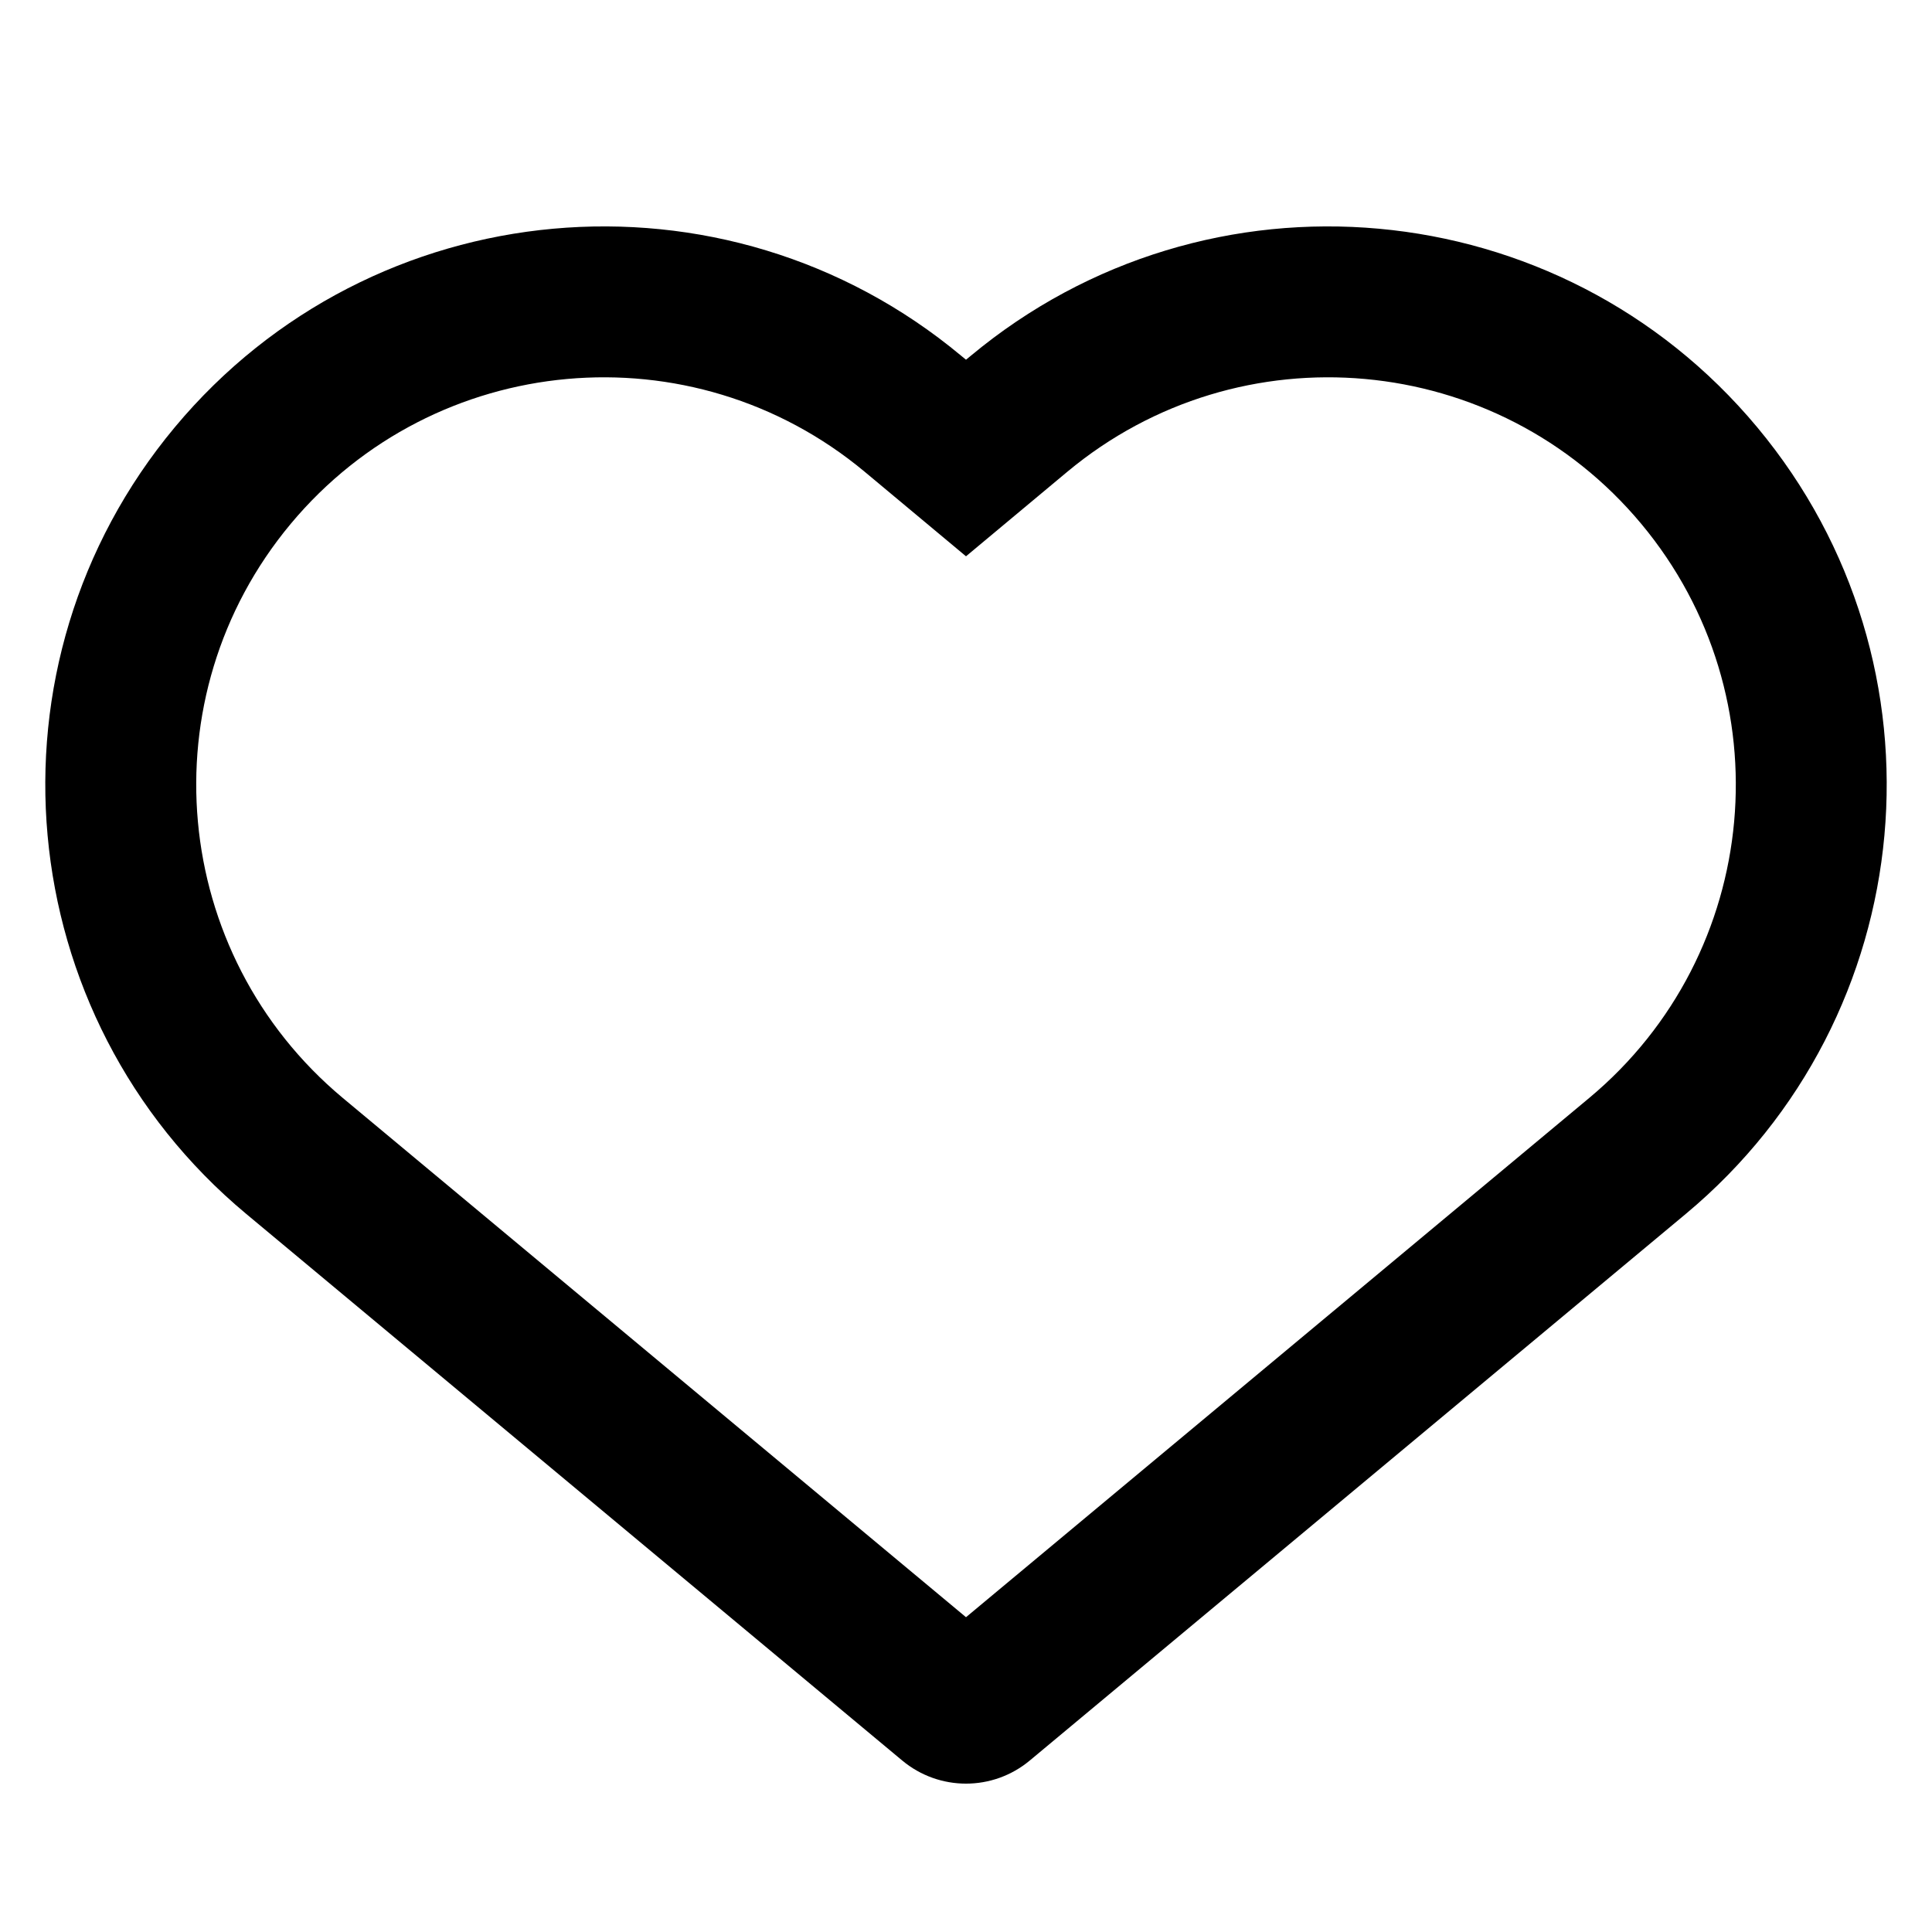
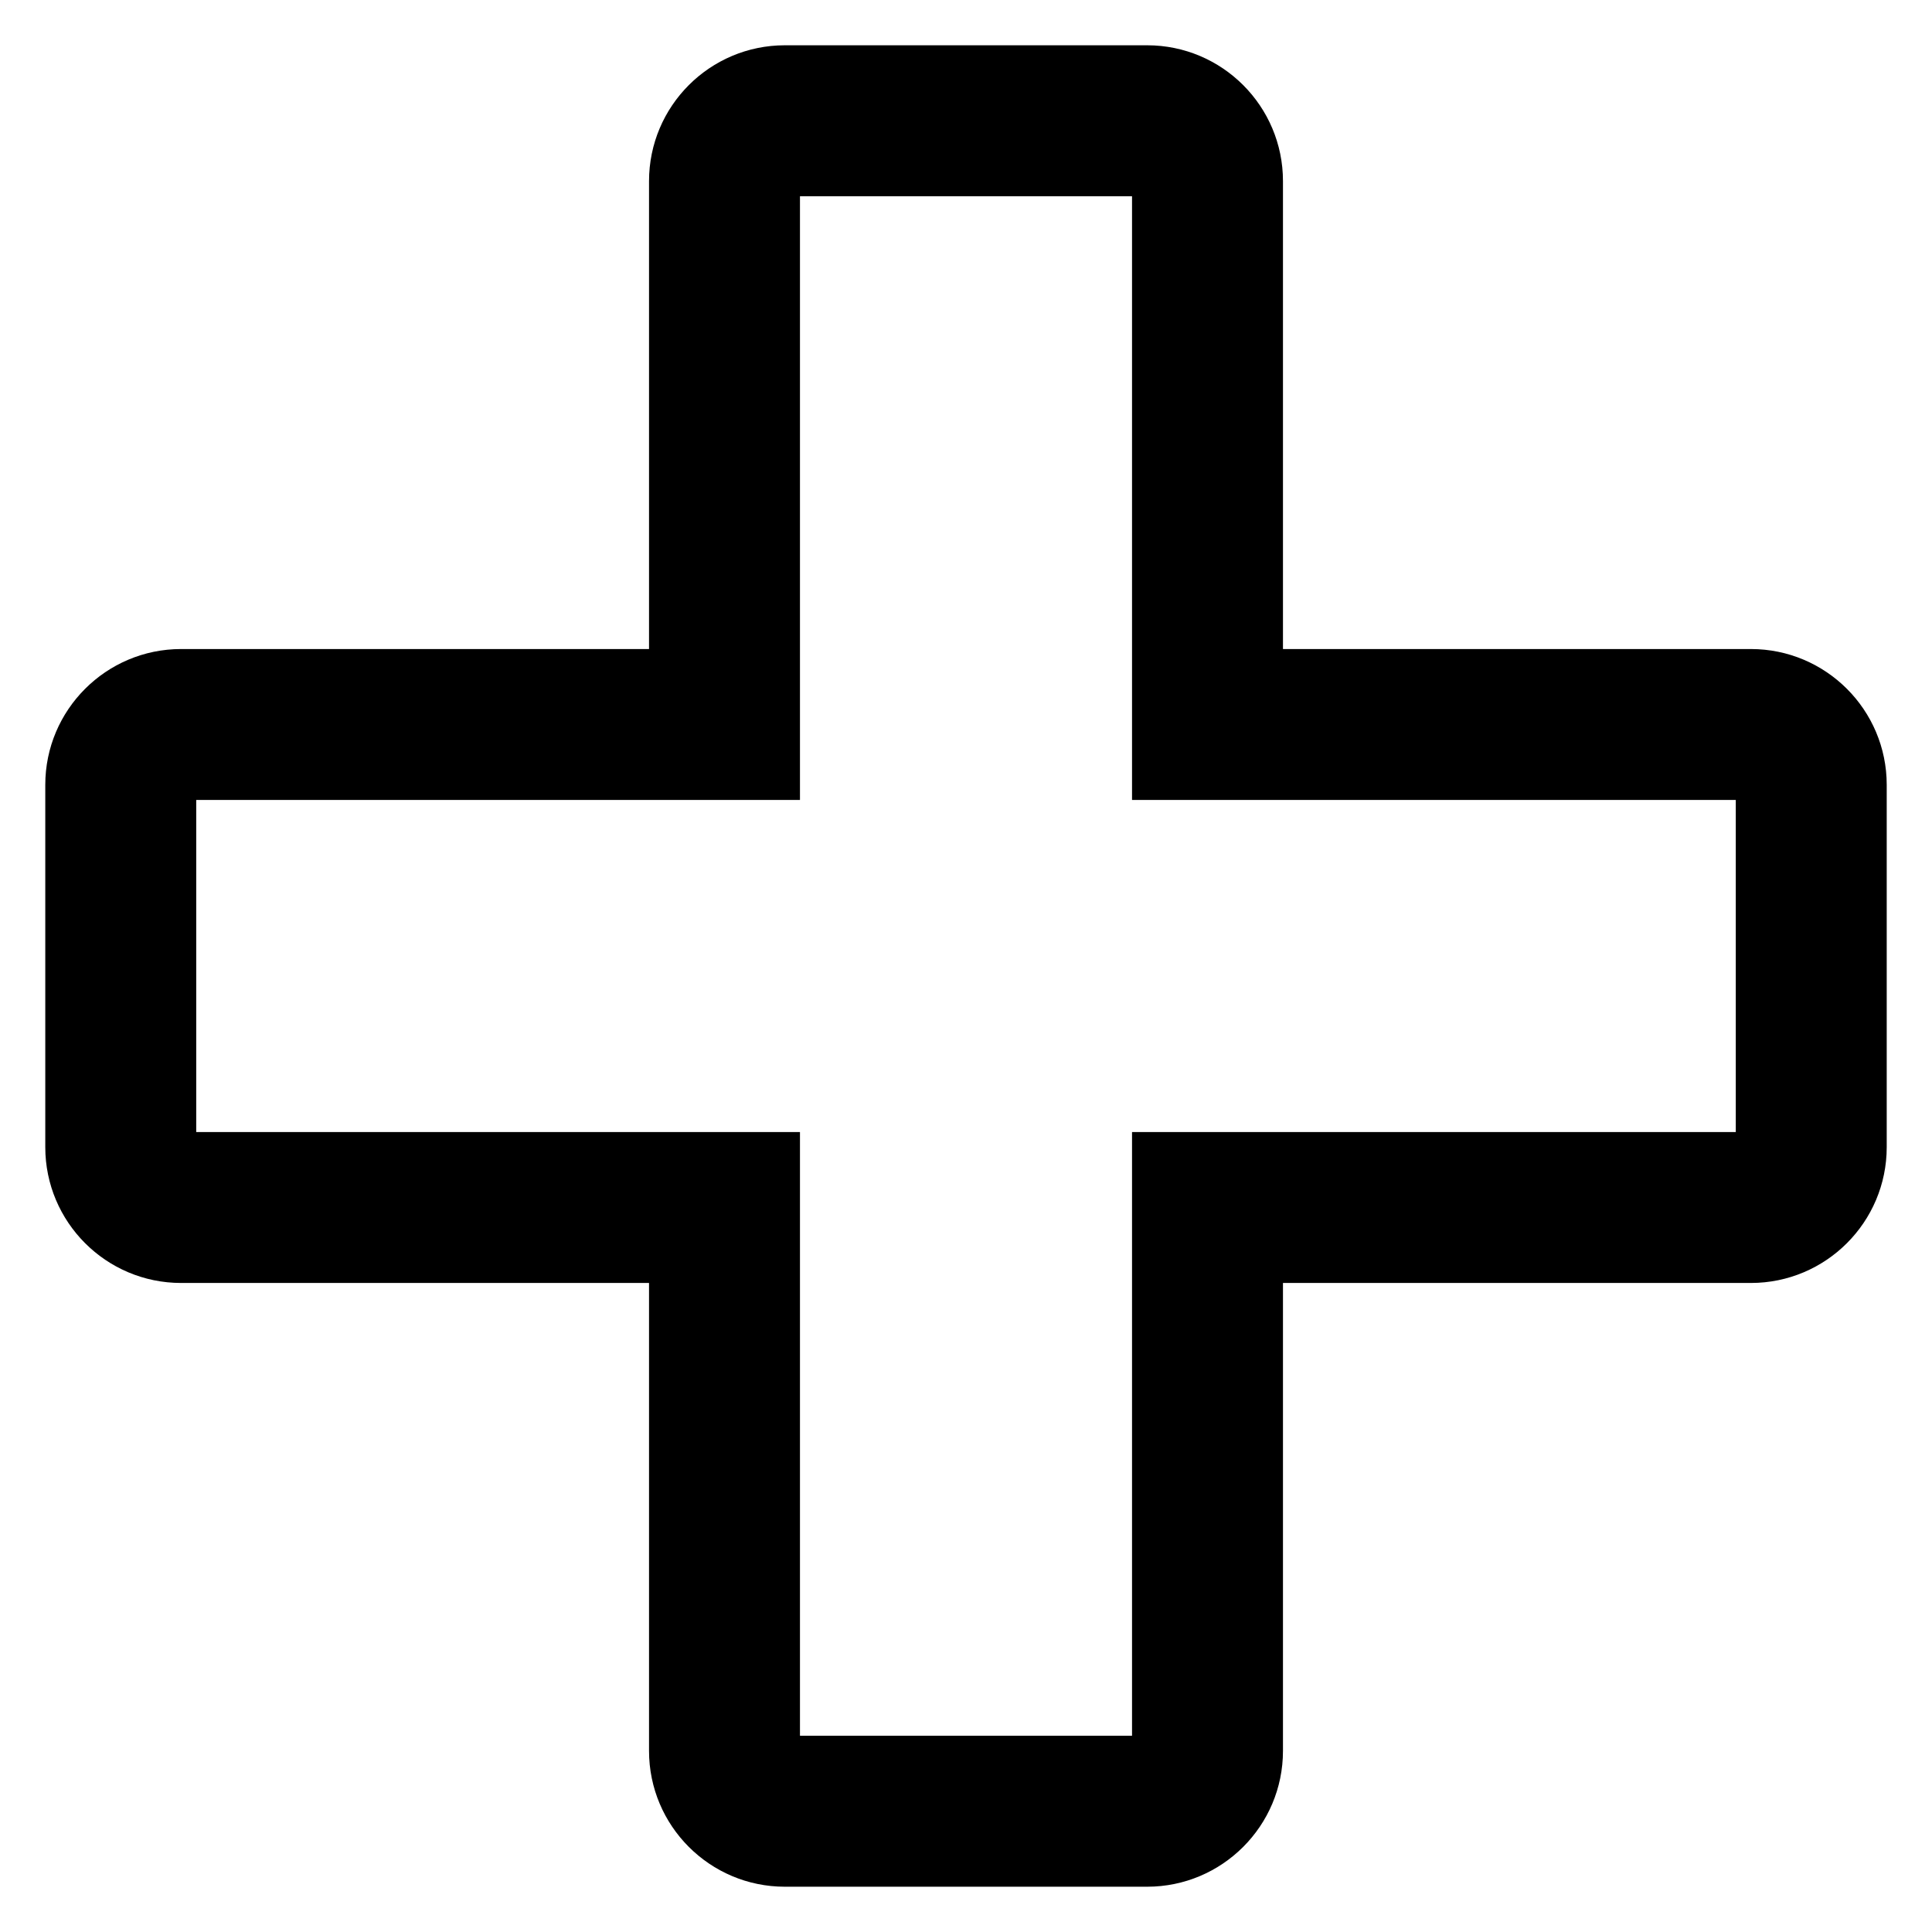
<svg xmlns="http://www.w3.org/2000/svg" width="16" height="16" viewBox="0 0 16 16">
-   <path fill-rule="evenodd" clip-rule="evenodd" d="M8.039 2.947C10.002 1.312 12.918 1.577 14.553 3.539C16.188 5.501 15.923 8.418 13.961 10.053L8.528 14.58C8.222 14.835 7.778 14.835 7.472 14.58L2.039 10.053C0.077 8.418 -0.188 5.501 1.447 3.539C3.082 1.577 5.999 1.312 7.961 2.947L8 2.979L8.039 2.947ZM13.593 4.339C12.4 2.907 10.271 2.714 8.839 3.907L8 4.607L7.161 3.907C5.729 2.714 3.601 2.907 2.407 4.339C1.214 5.771 1.408 7.899 2.839 9.093L8 13.393L13.161 9.093C14.593 7.899 14.786 5.771 13.593 4.339Z" />
+   <path fill-rule="evenodd" clip-rule="evenodd" d="M6.625 1.625V6.625L1.625 6.625L1.625 9.375H6.625L6.625 14.375H9.375V9.375L14.375 9.375V6.625H9.375V1.625L6.625 1.625ZM6.5 0.375L9.5 0.375C10.121 0.375 10.625 0.879 10.625 1.5V5.375H14.5C15.121 5.375 15.625 5.879 15.625 6.5V9.5C15.625 10.121 15.121 10.625 14.5 10.625L10.625 10.625V14.5C10.625 15.121 10.121 15.625 9.5 15.625H6.5C5.879 15.625 5.375 15.121 5.375 14.5L5.375 10.625H1.5C0.879 10.625 0.375 10.121 0.375 9.5L0.375 6.5C0.375 5.879 0.879 5.375 1.5 5.375L5.375 5.375V1.5C5.375 0.879 5.879 0.375 6.5 0.375Z" />
</svg>
